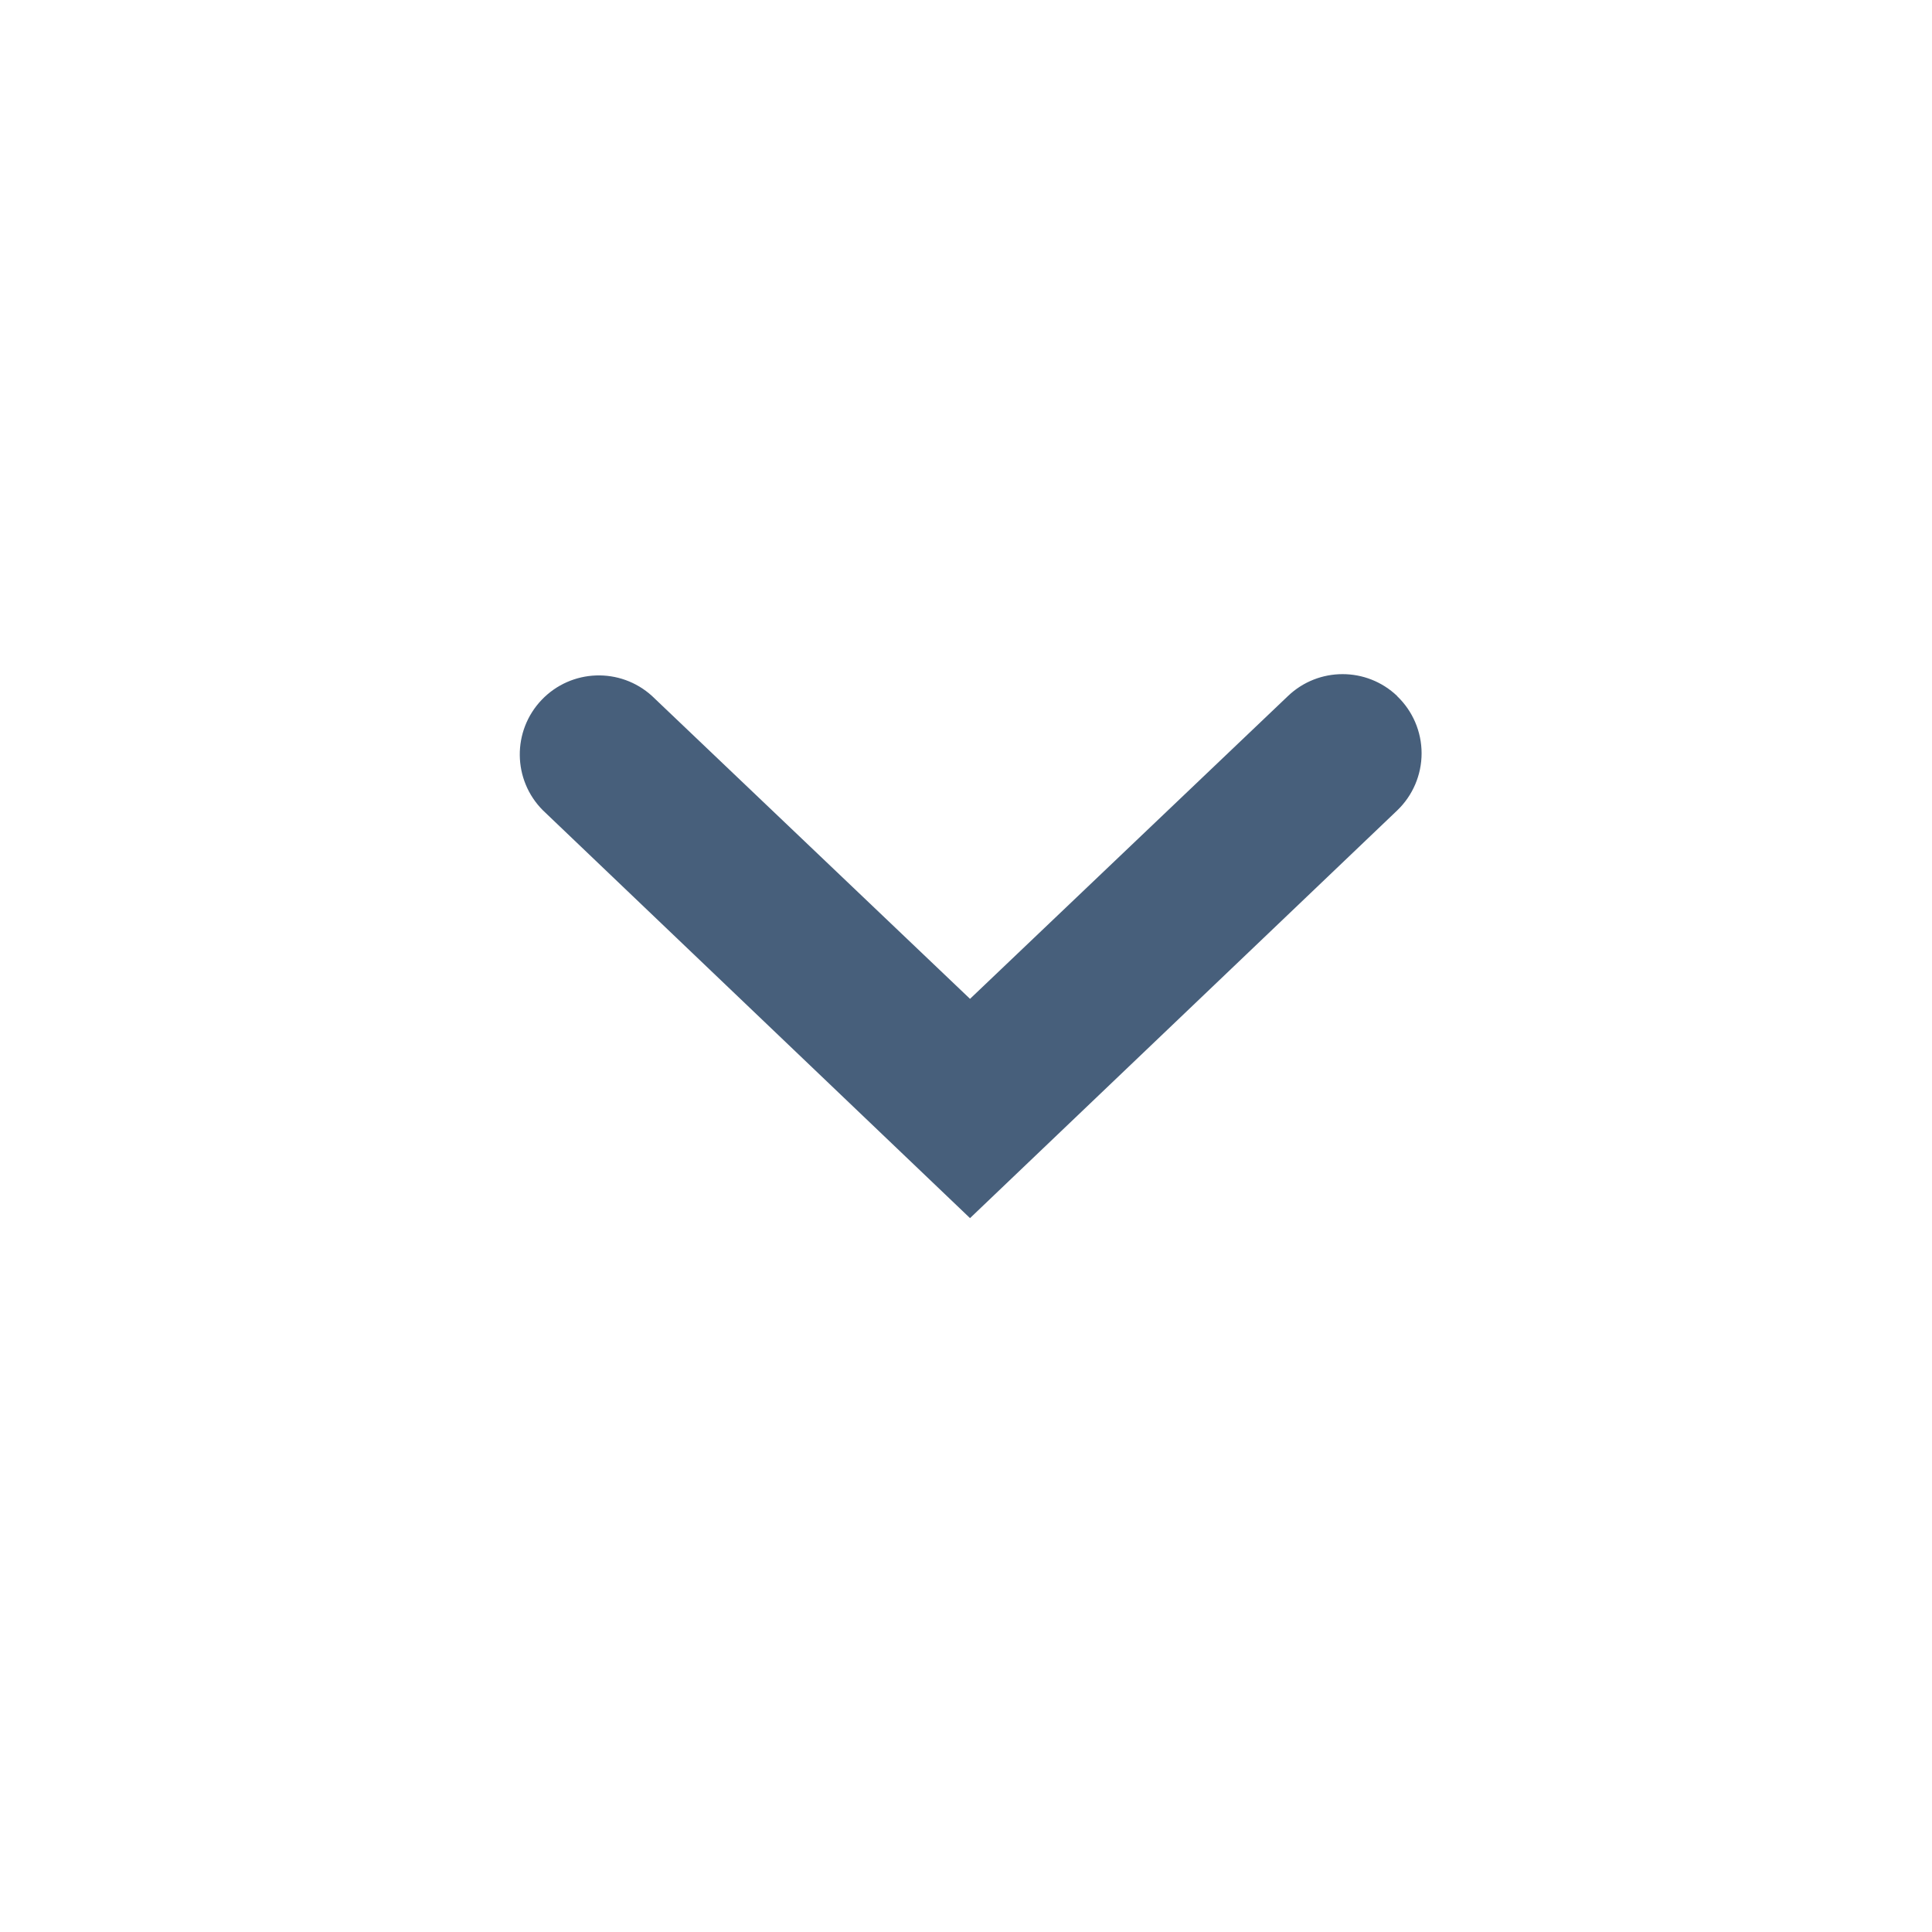
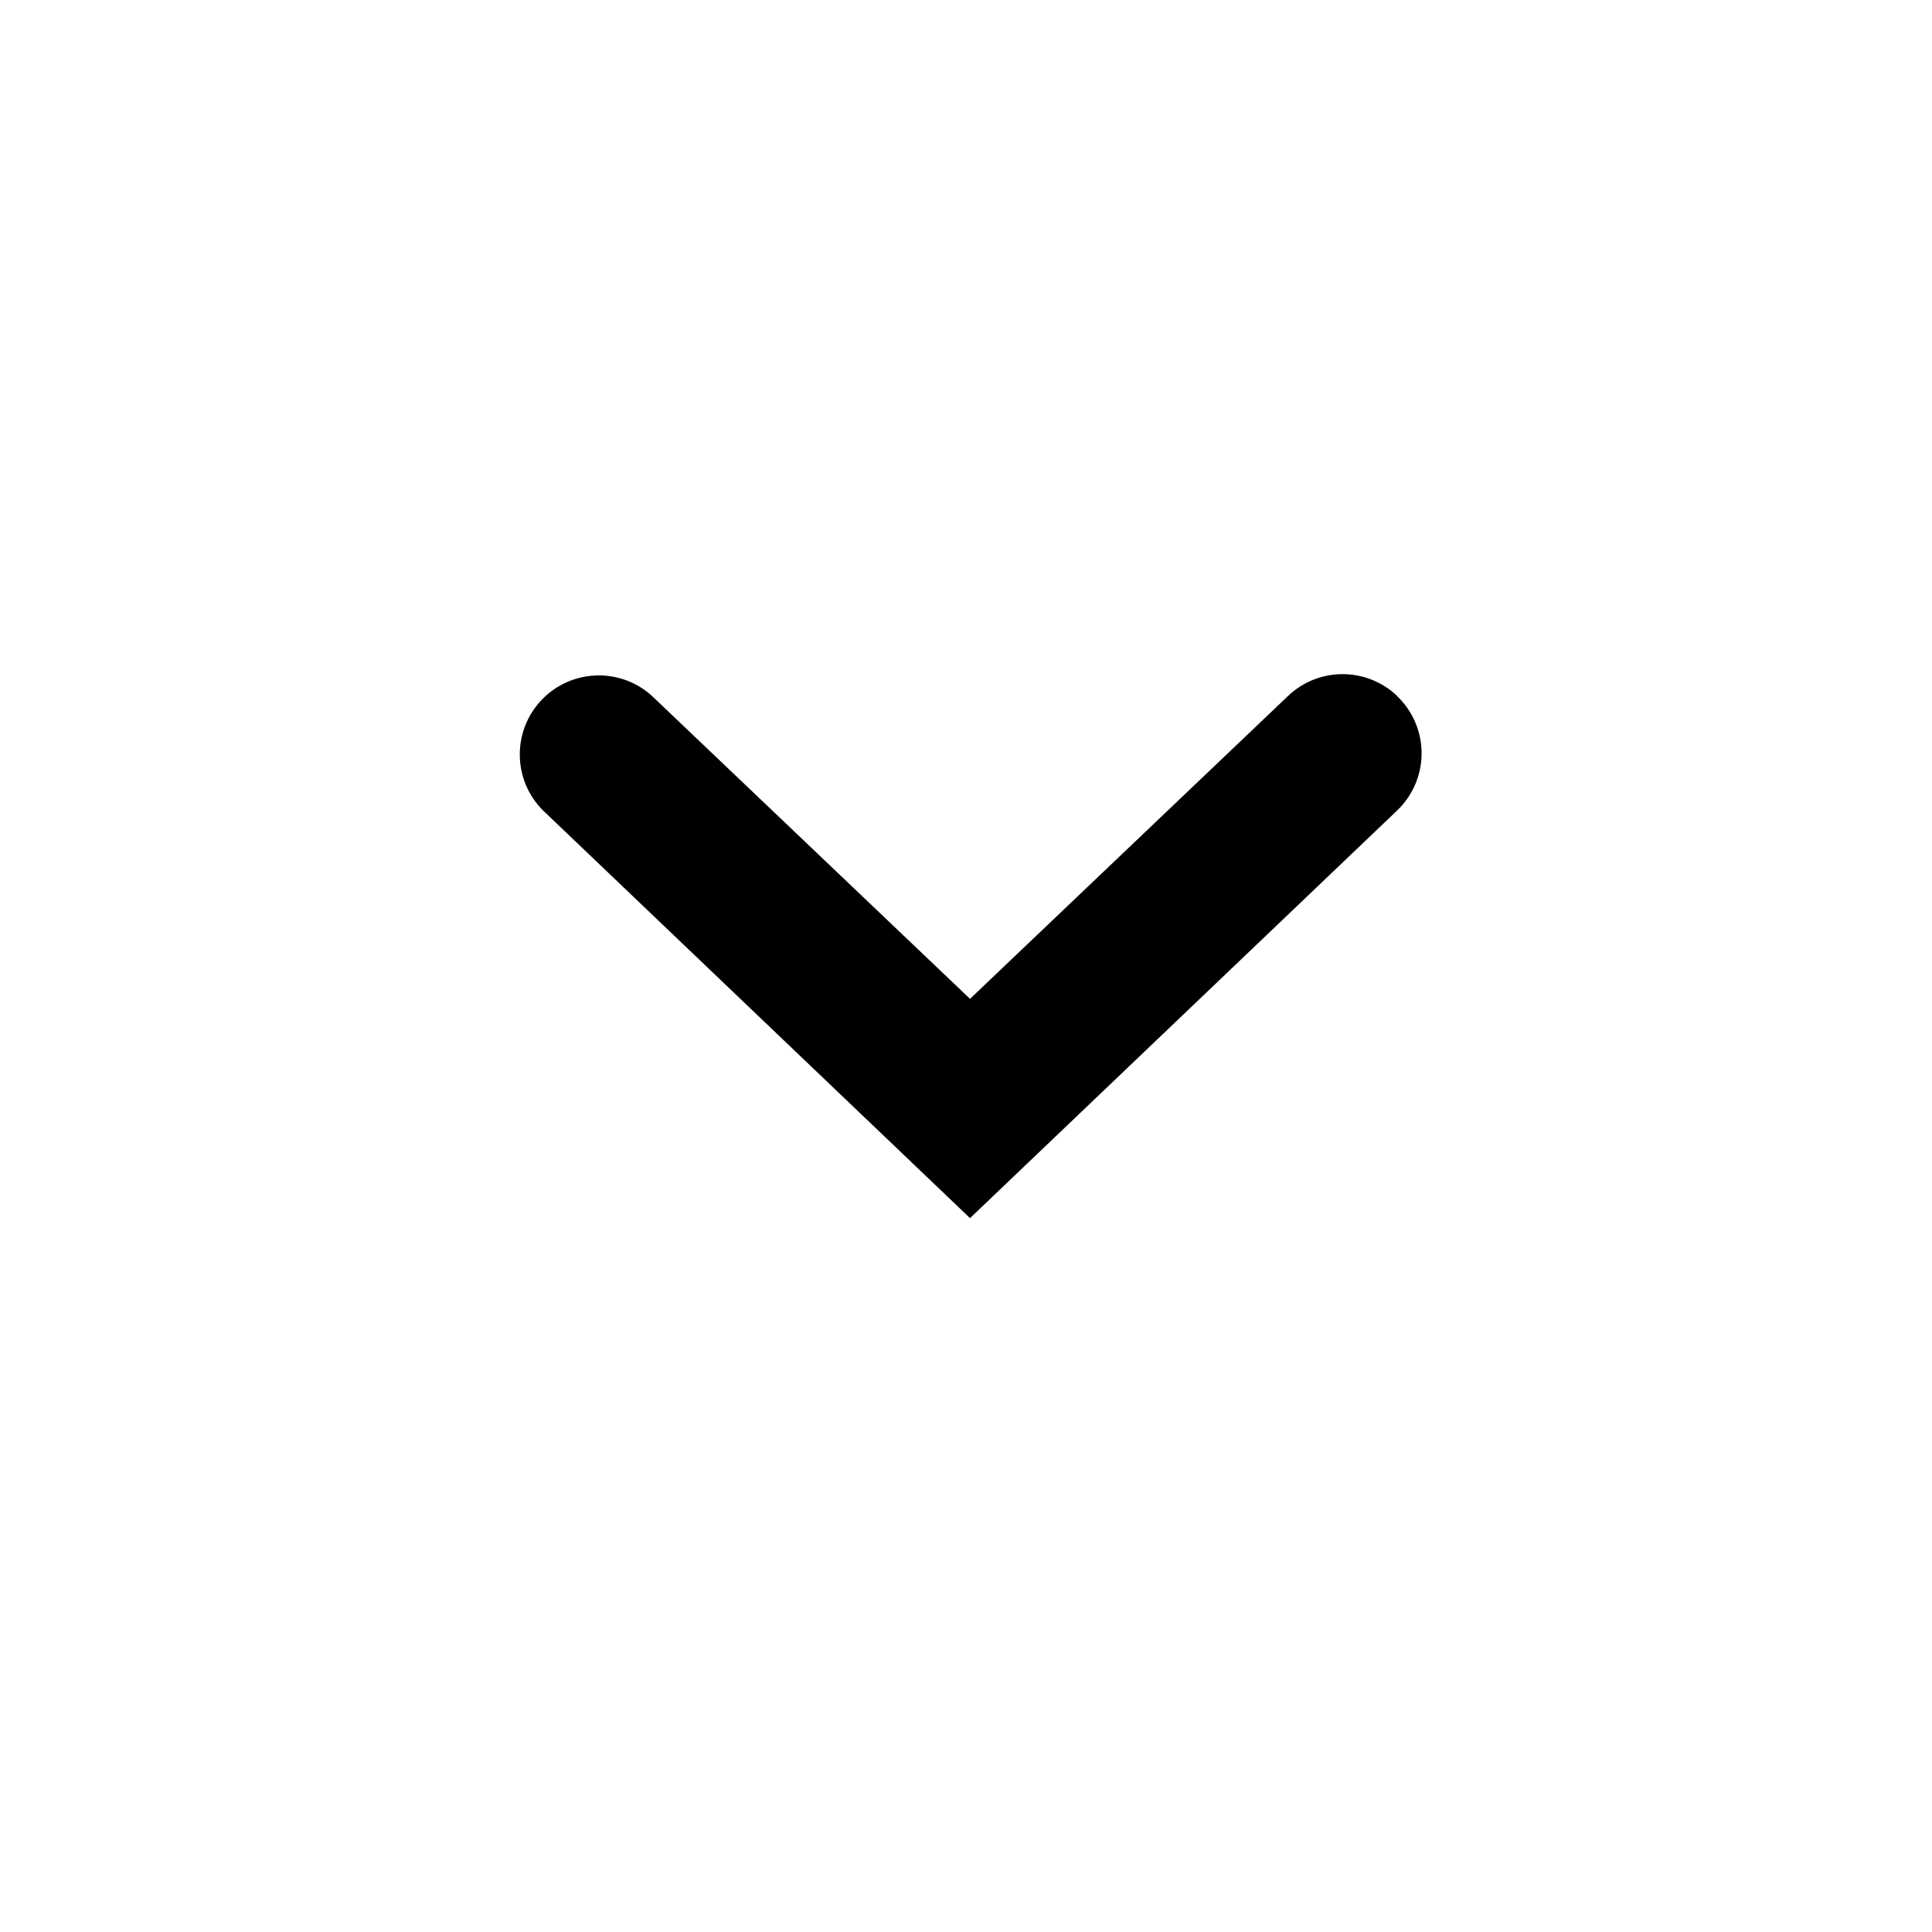
<svg xmlns="http://www.w3.org/2000/svg" class="icon" style="width: 1em;height: 1em;vertical-align: middle;fill: currentColor;overflow: hidden;" viewBox="0 0 1024 1024" version="1.1" p-id="5675">
-   <path d="M740.523 368.896a41.899 41.899 0 0 0-57.856 0L514.133 529.408 345.6 368.896a41.899 41.899 0 0 0-57.856 60.587l226.389 216.149 226.389-216.064a41.899 41.899 0 0 0 0-60.587z" fill="#475F7B" p-id="5676" />
+   <path d="M740.523 368.896a41.899 41.899 0 0 0-57.856 0L514.133 529.408 345.6 368.896a41.899 41.899 0 0 0-57.856 60.587l226.389 216.149 226.389-216.064a41.899 41.899 0 0 0 0-60.587z" fill="currentColor" p-id="5676" />
</svg>
